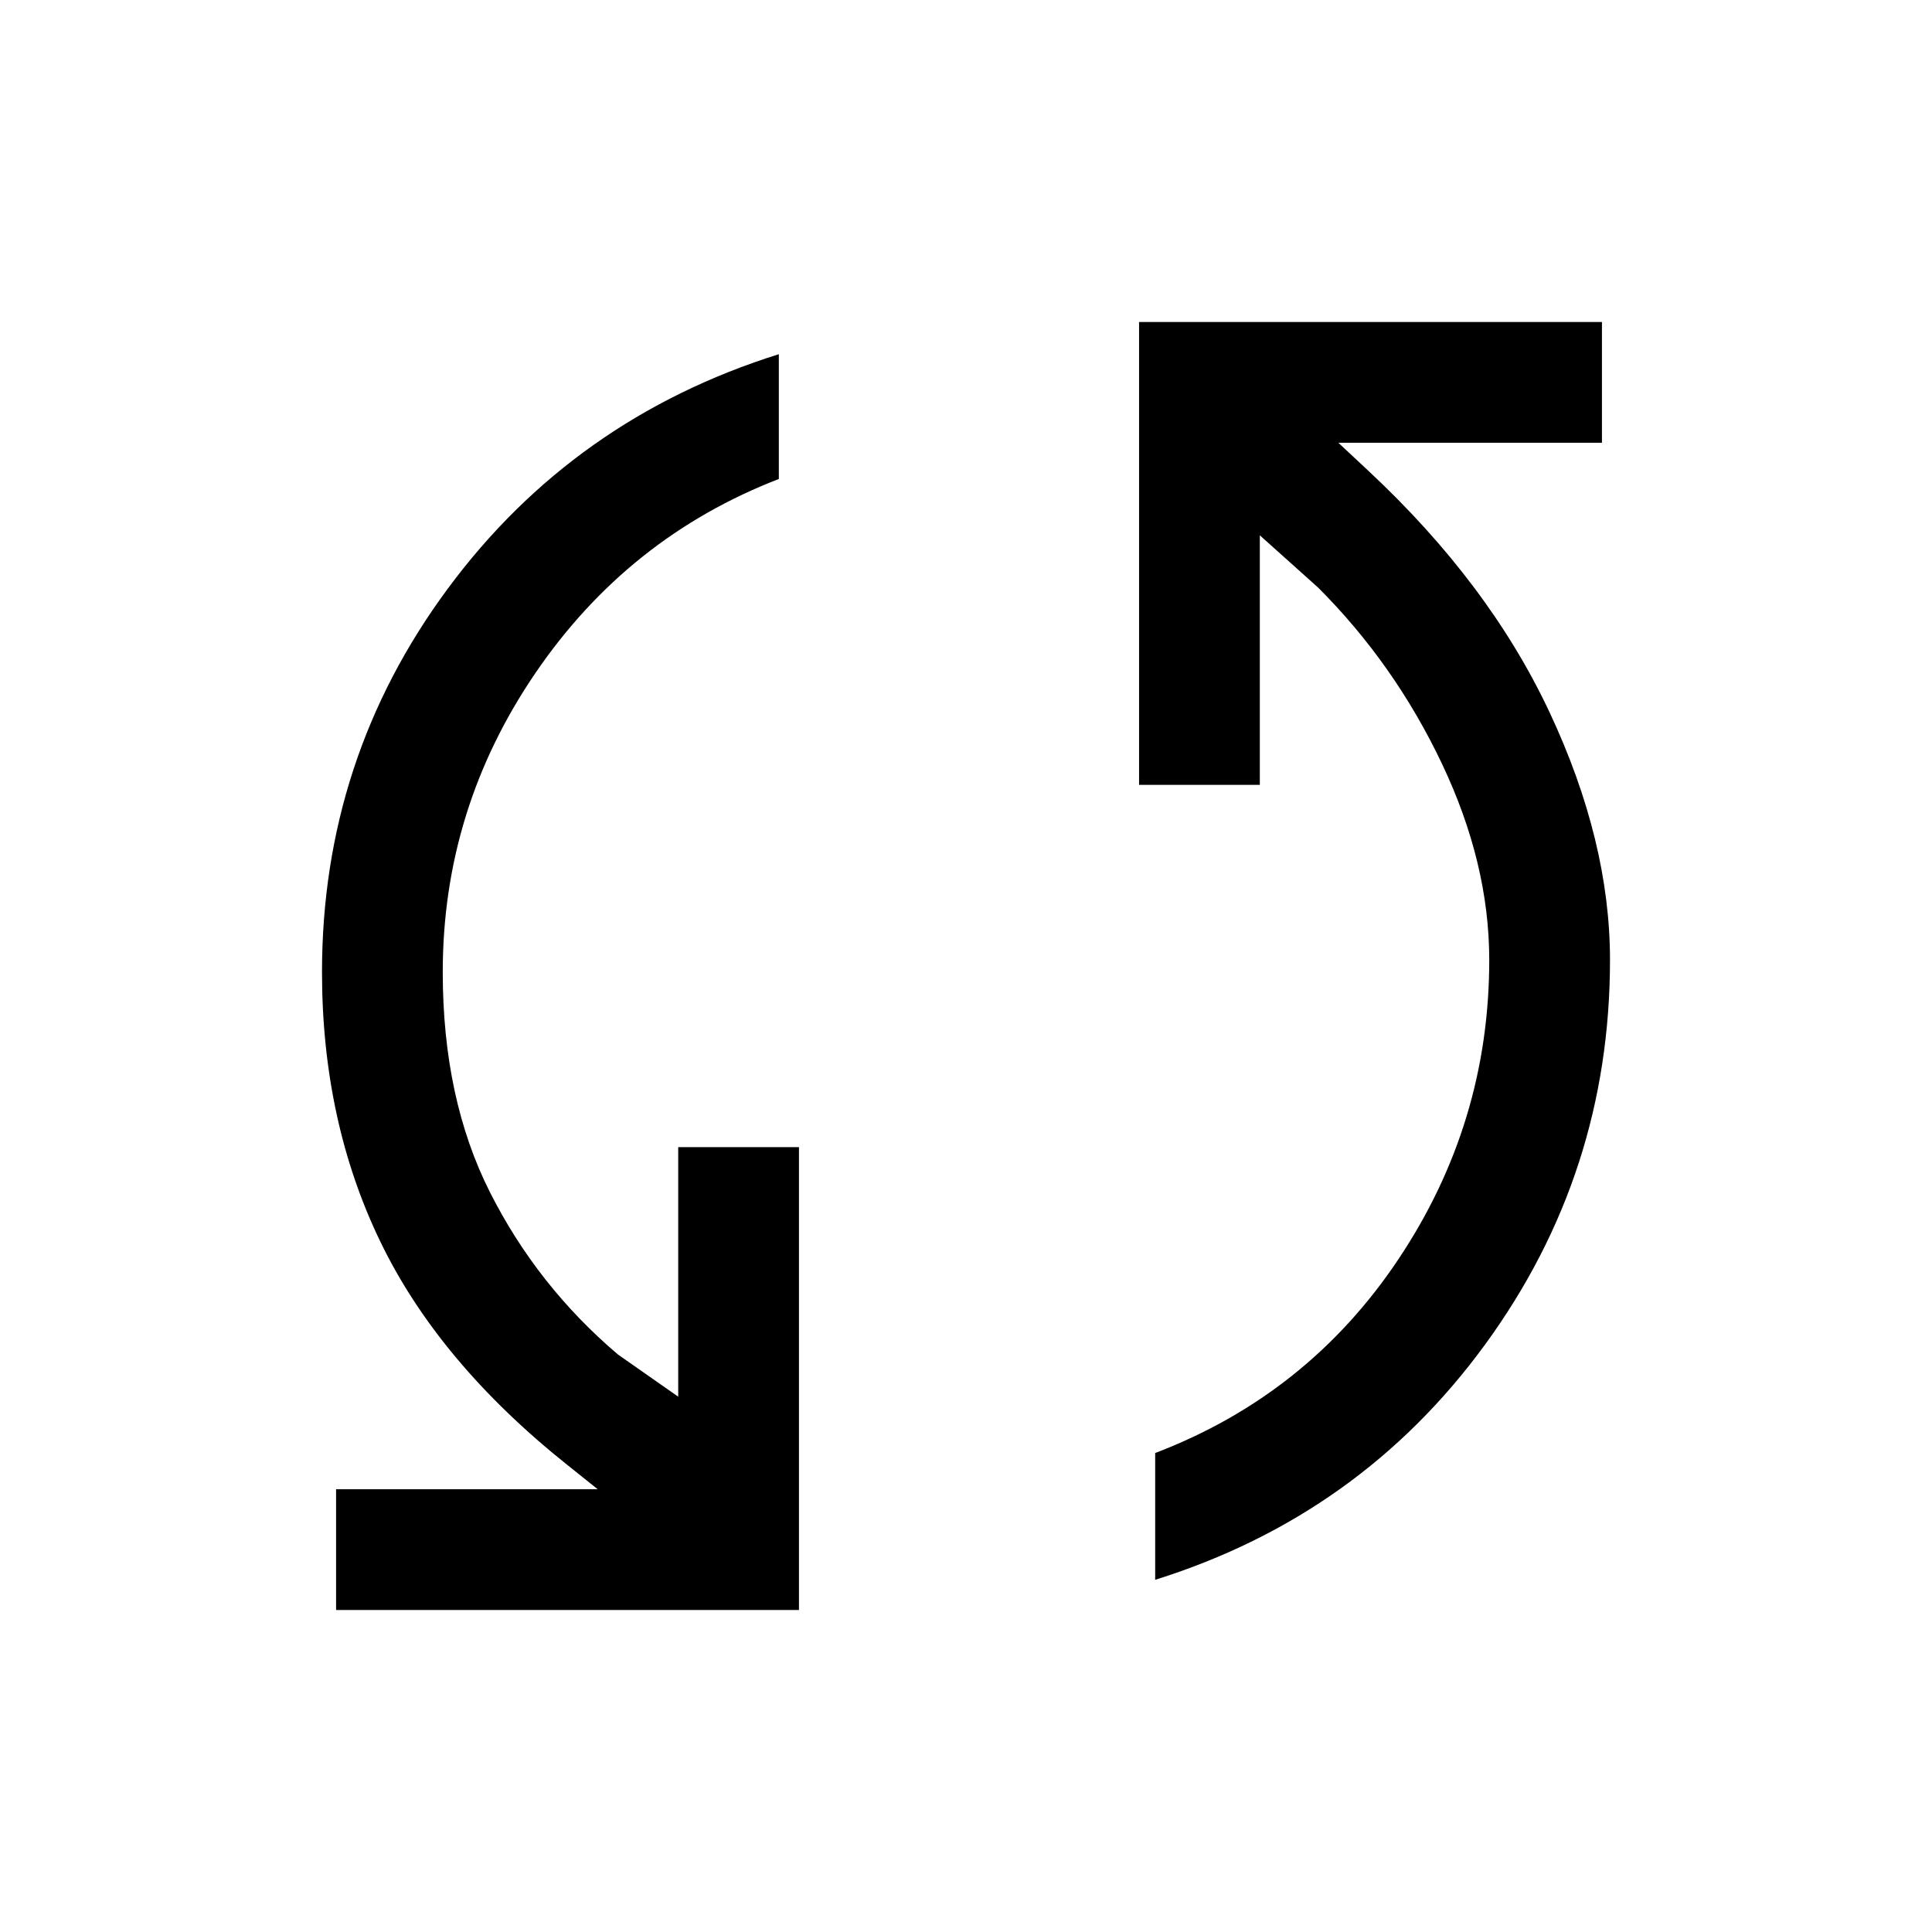
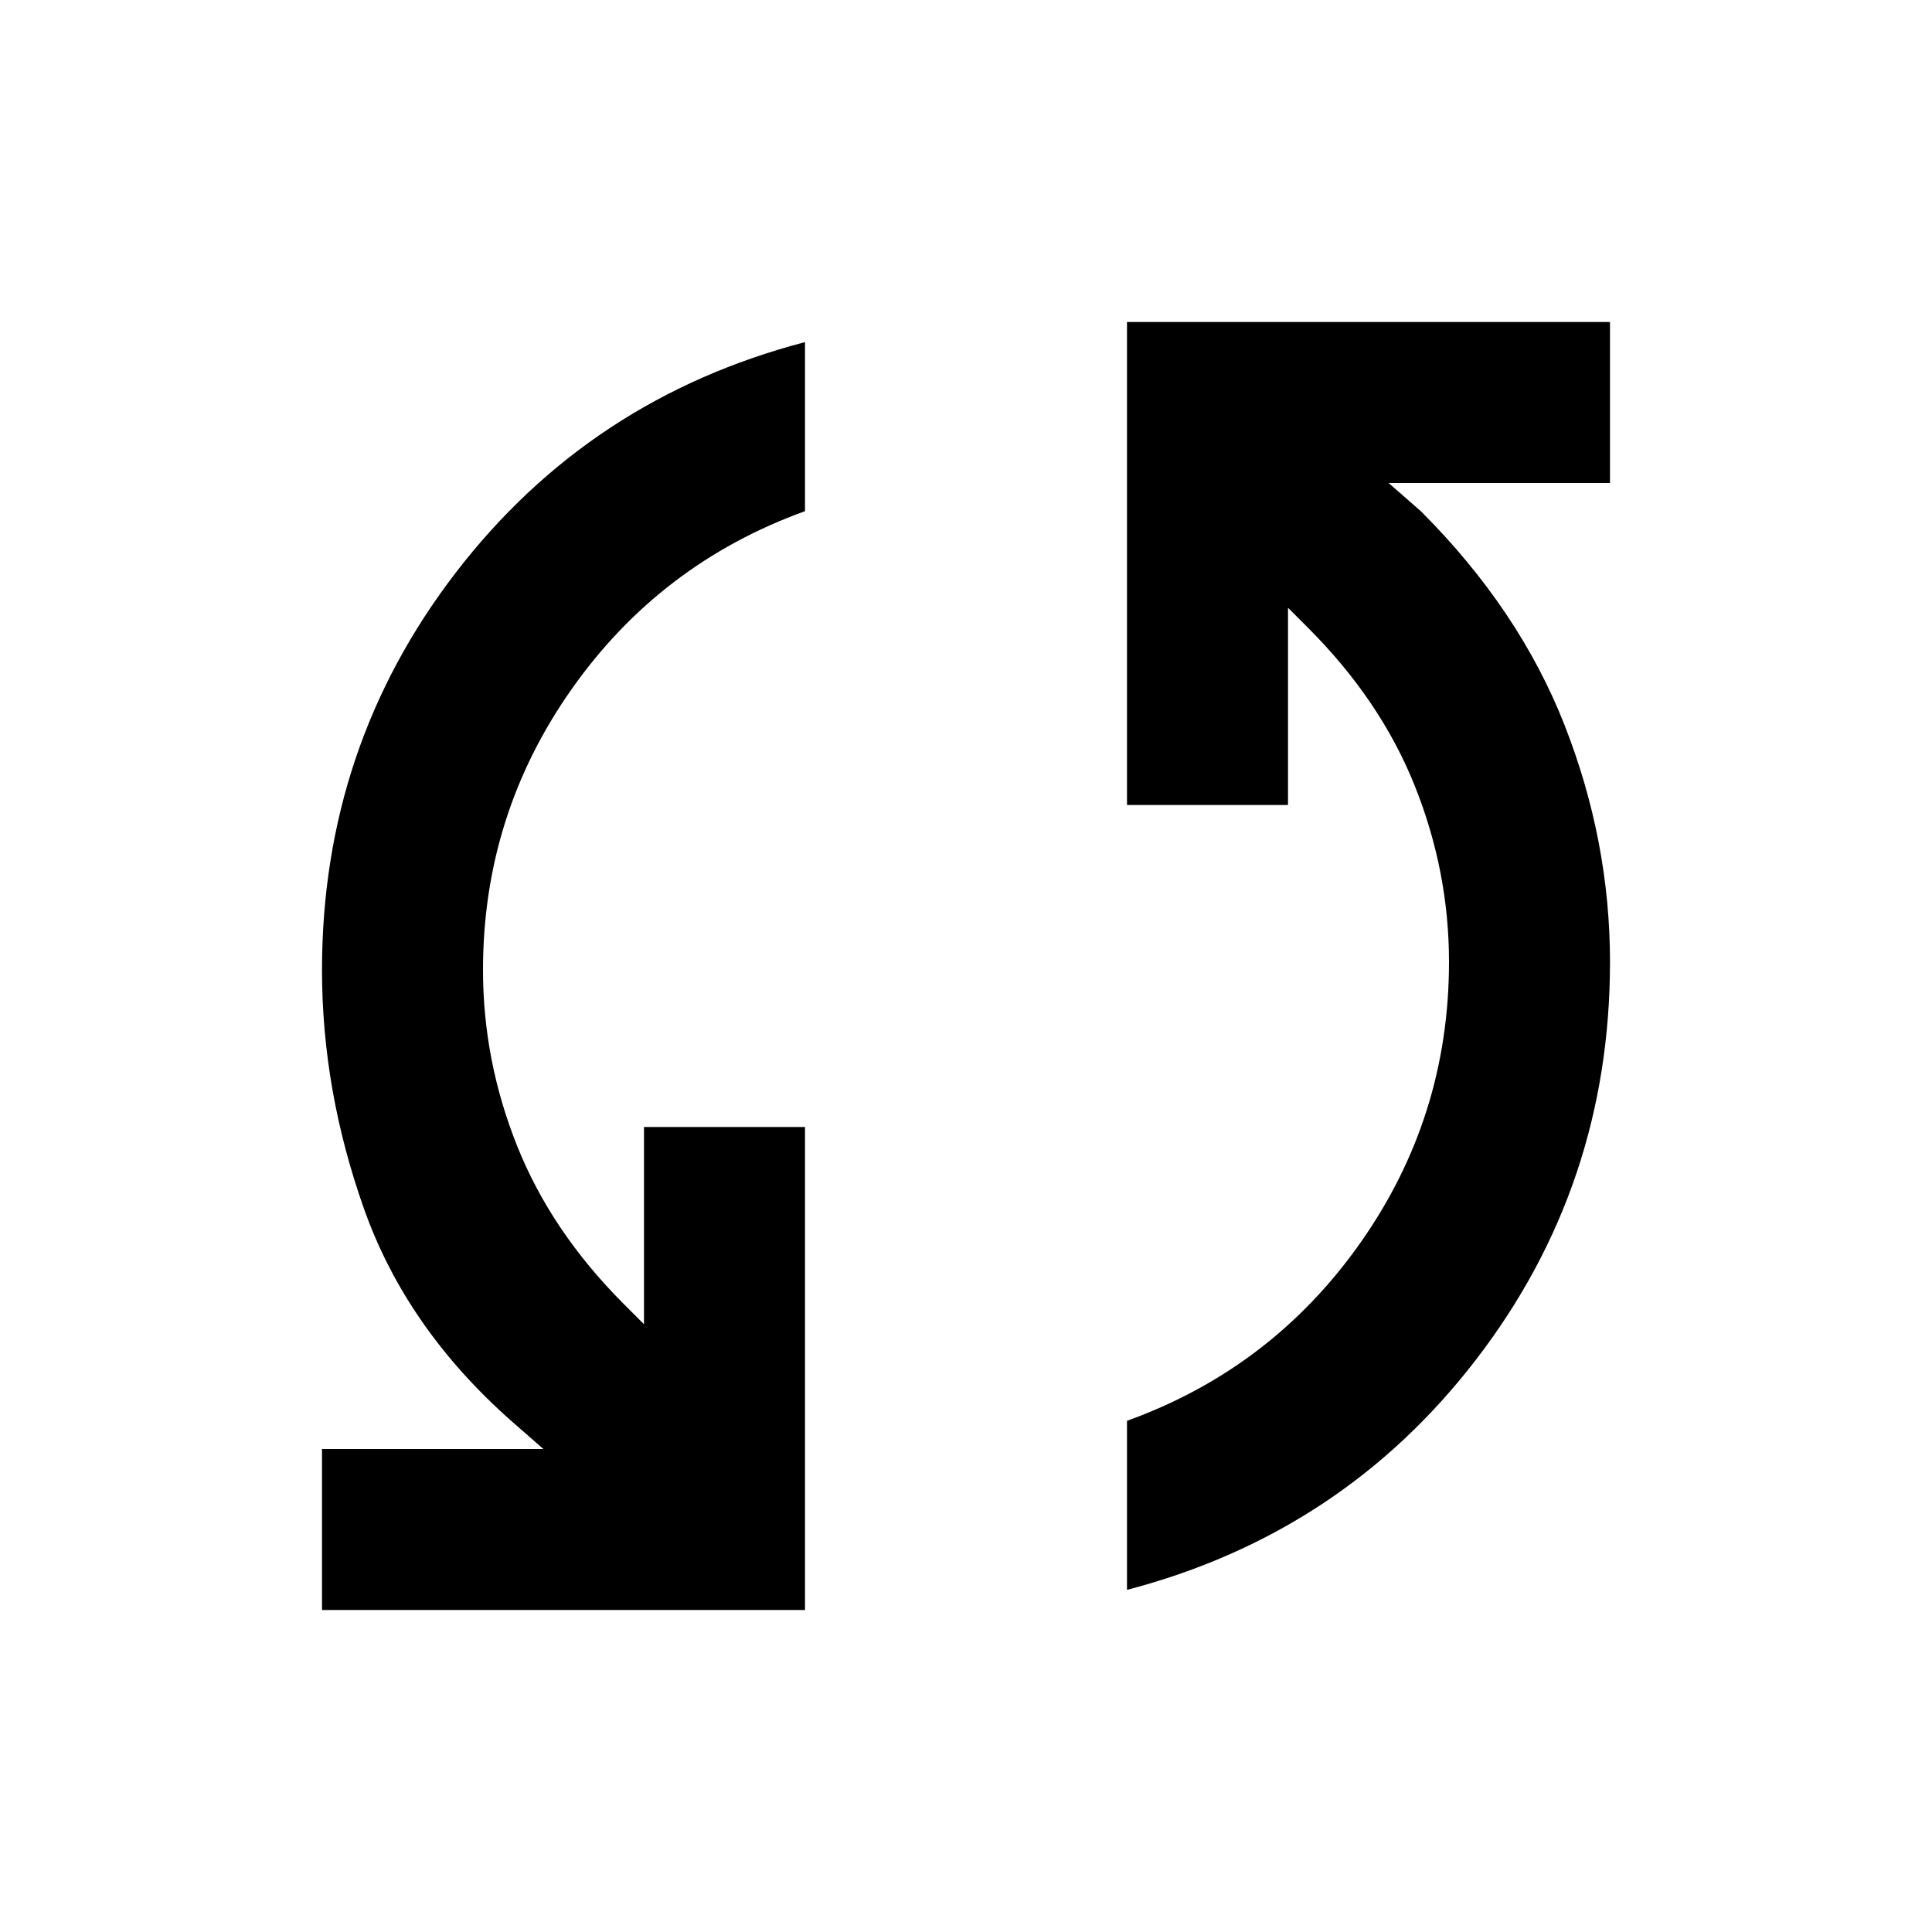
- <svg xmlns="http://www.w3.org/2000/svg" width="48" height="48" viewBox="0 -960 960 960">
-   <path d="M167-160v-60h130l-15-12q-64-51-93-111t-29-134q0-106 62.5-190.5T387-784v62q-75 29-121 96.5T220-477q0 63 23.5 109.5T307-287l30 21v-124h60v230H167Zm407-15v-63q76-29 121-96.5T740-483q0-48-23.5-97.5T655-668l-29-26v124h-60v-230h230v60H665l15 14q60 56 90 120t30 123q0 106-62 191T574-175Z" />
+ <svg xmlns="http://www.w3.org/2000/svg" viewBox="0 -960 960 960" width="48" height="48">
+   <path d="M160-160v-80h110l-16-14q-52-46-73-105t-21-119q0-111 66.5-197.5T400-790v84q-72 26-116 88.5T240-478q0 45 17 87.5t53 78.5l10 10v-98h80v240H160Zm400-10v-84q72-26 116-88.5T720-482q0-45-17-87.5T650-648l-10-10v98h-80v-240h240v80H690l16 14q49 49 71.5 106.5T800-482q0 111-66.5 197.5T560-170Z" />
</svg>
